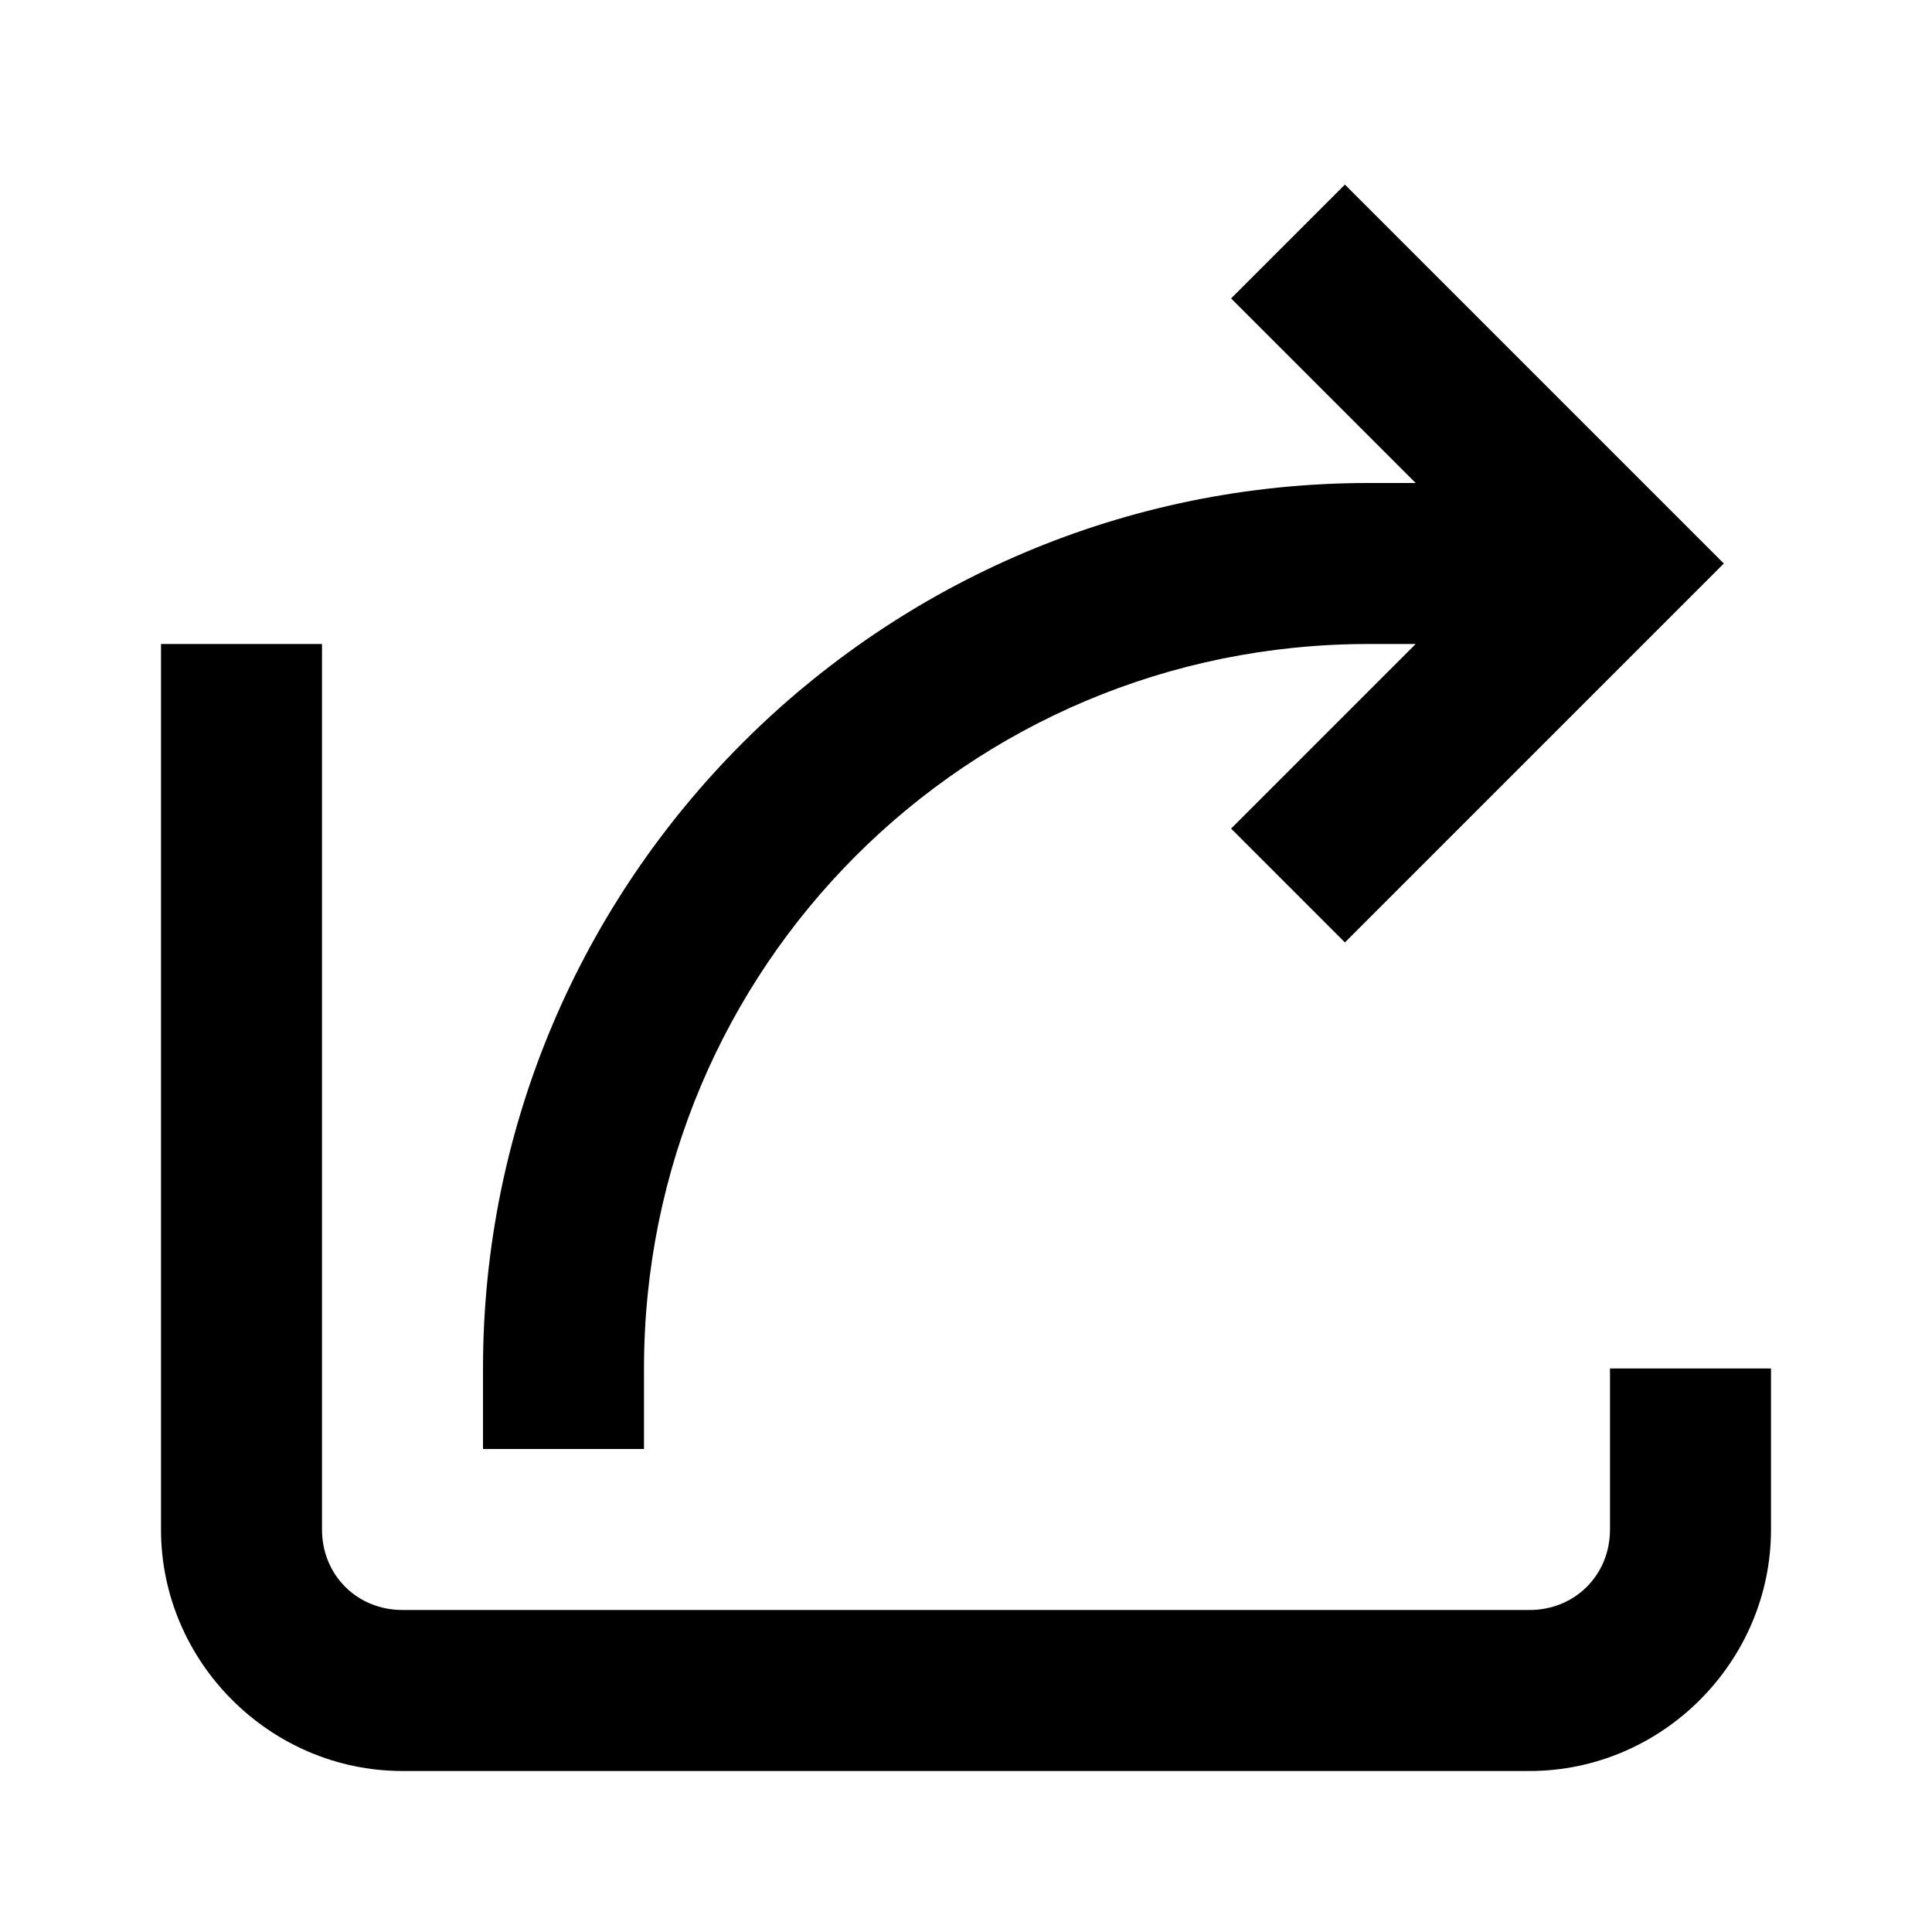
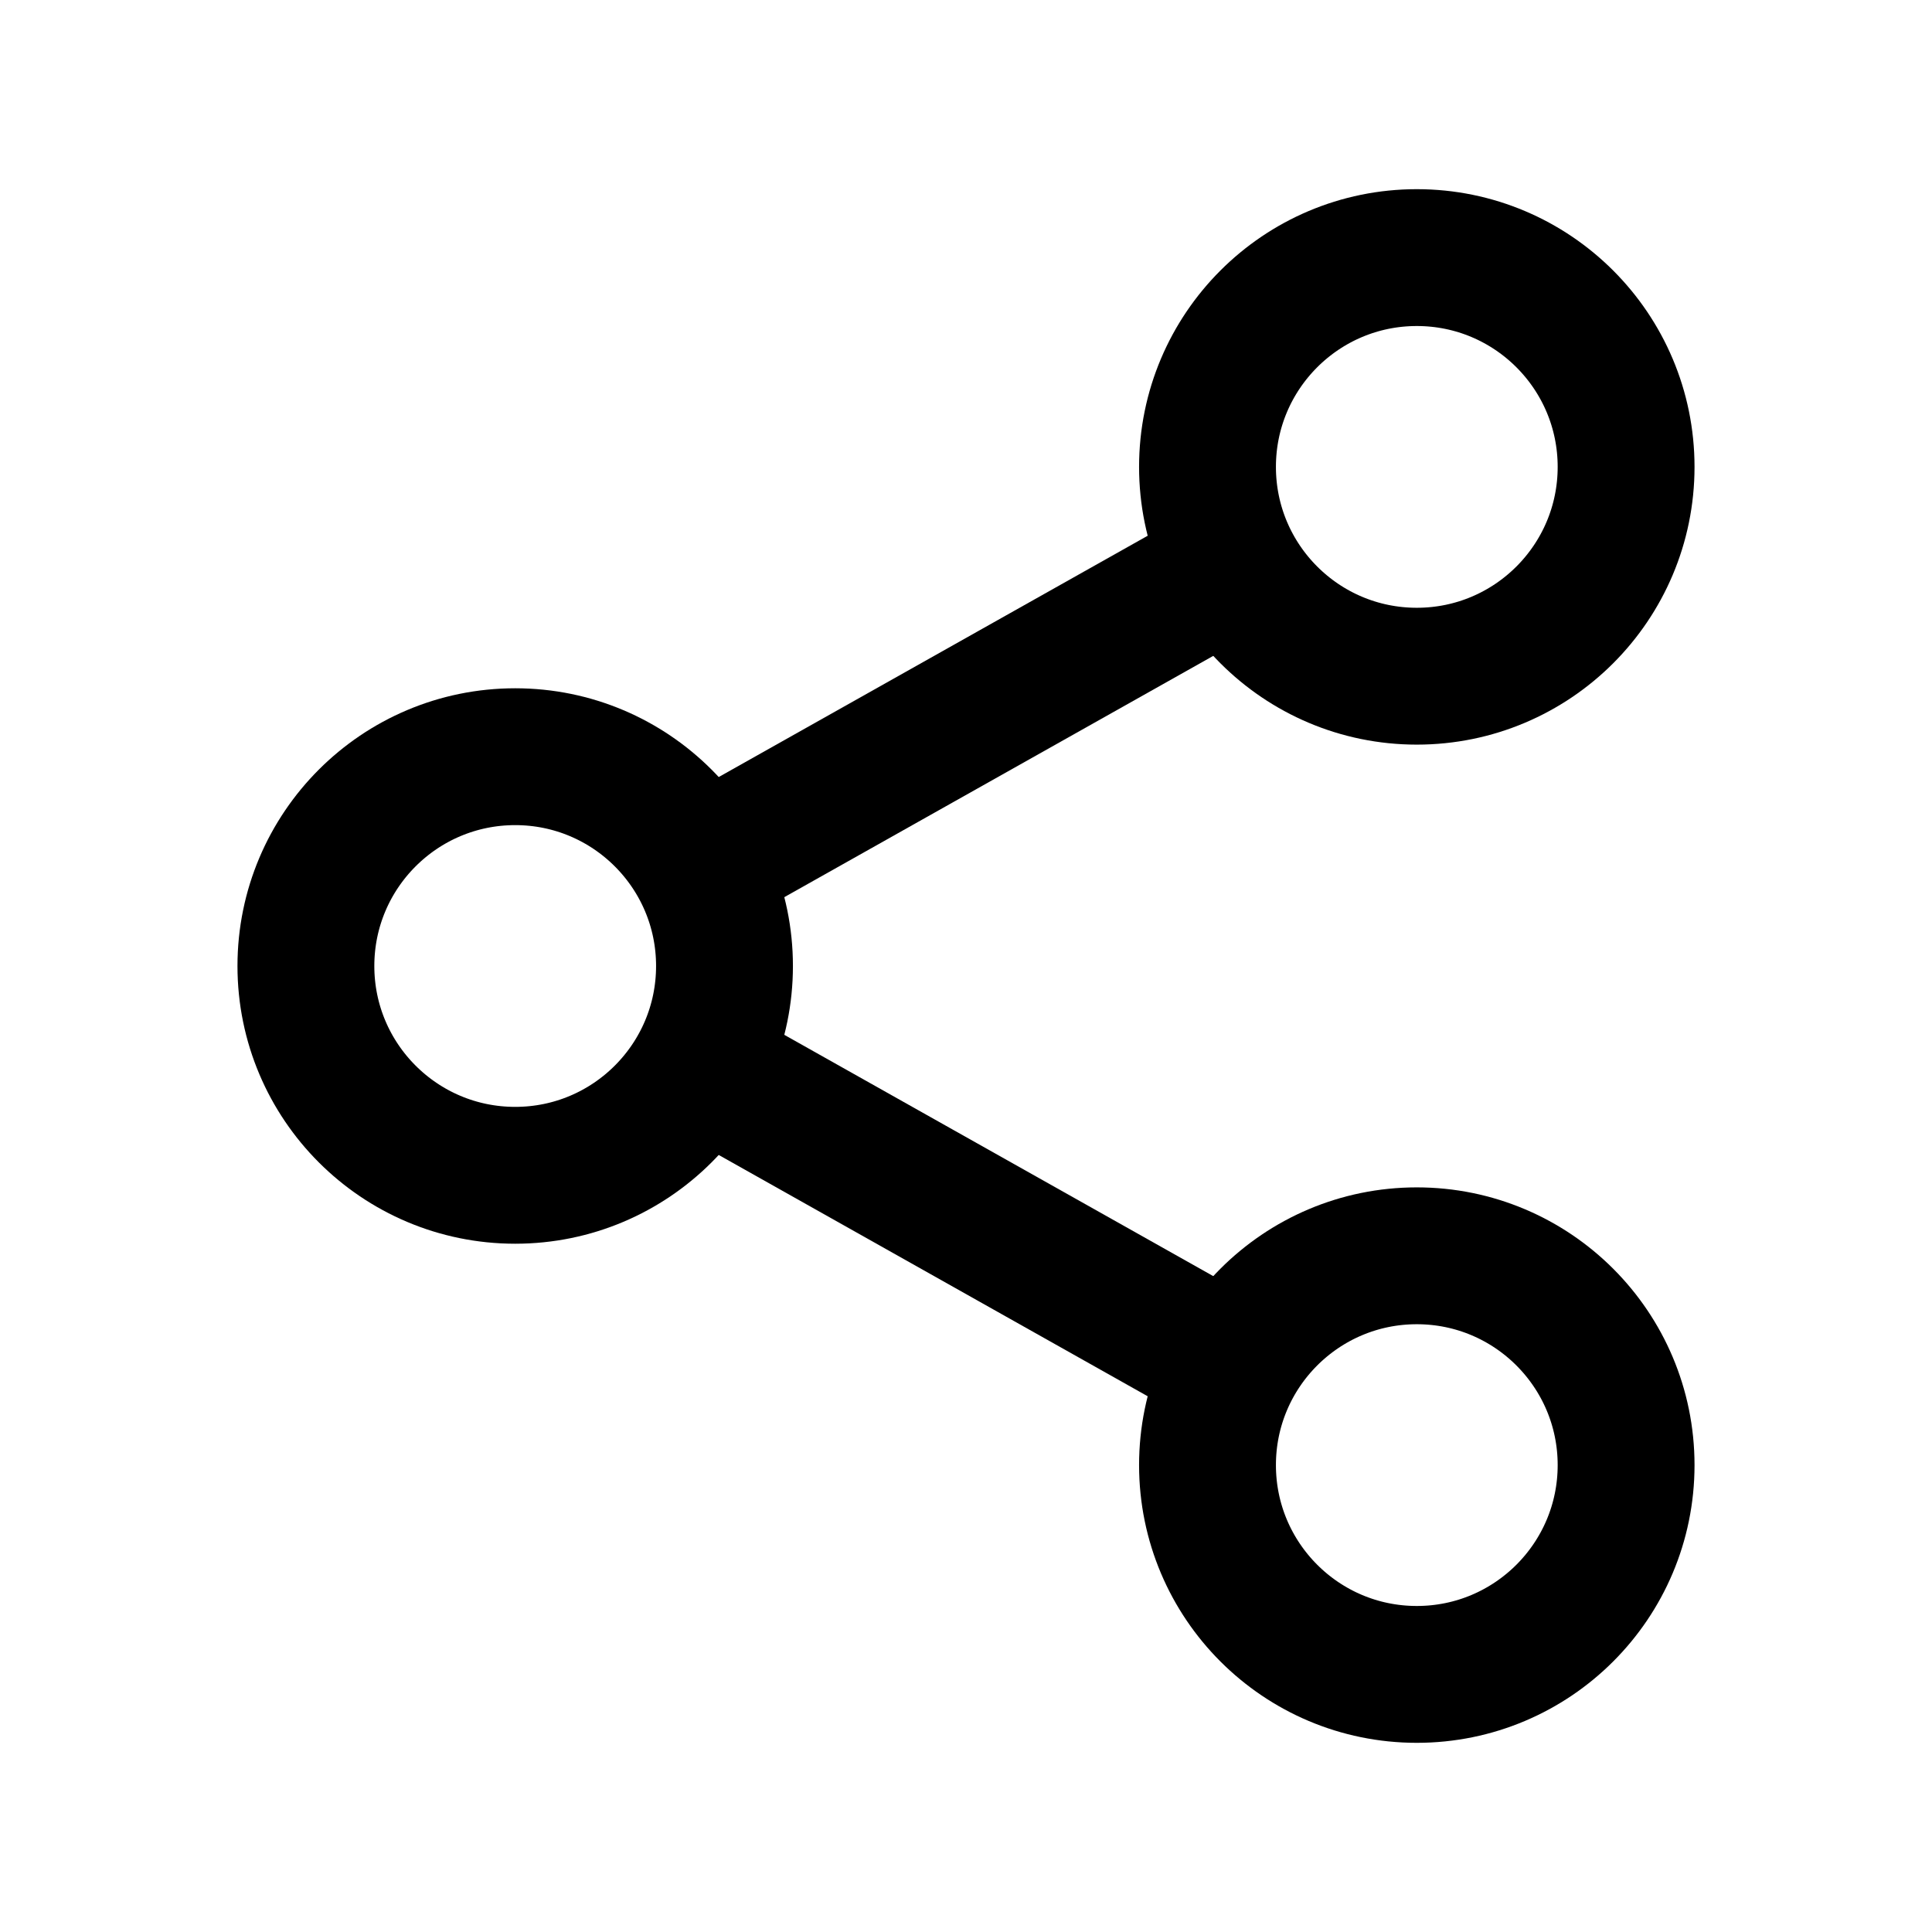
- <svg xmlns="http://www.w3.org/2000/svg" viewBox="0 0 24 24" width="96" height="96">
-   <path d="M16.707 2.293l-1.414 1.414L17.586 6H17C10.937 6 6 10.937 6 17v1h2v-1c0-4.983 4.017-9 9-9h.586l-2.293 2.293 1.414 1.414L21.414 7l-4.707-4.707zM2 8v11c0 1.645 1.355 3 3 3h14c1.645 0 3-1.355 3-3v-2h-2v2c0 .565-.435 1-1 1H5c-.565 0-1-.435-1-1V8H2z" fill="currentColor" />
+ <svg viewBox="0 0 24 24" fill="none" stroke="currentColor" stroke-width="1.7" stroke-linecap="round" stroke-linejoin="round">
+   <circle cx="17.6" cy="5.8" r="2.6" />
+   <circle cx="6.4" cy="12" r="2.6" />
+   <circle cx="17.6" cy="18.2" r="2.6" />
+   <path d="m8.8 10.7 6.4-3.6" />
+   <path d="m8.8 13.3 6.4 3.6" />
</svg>
